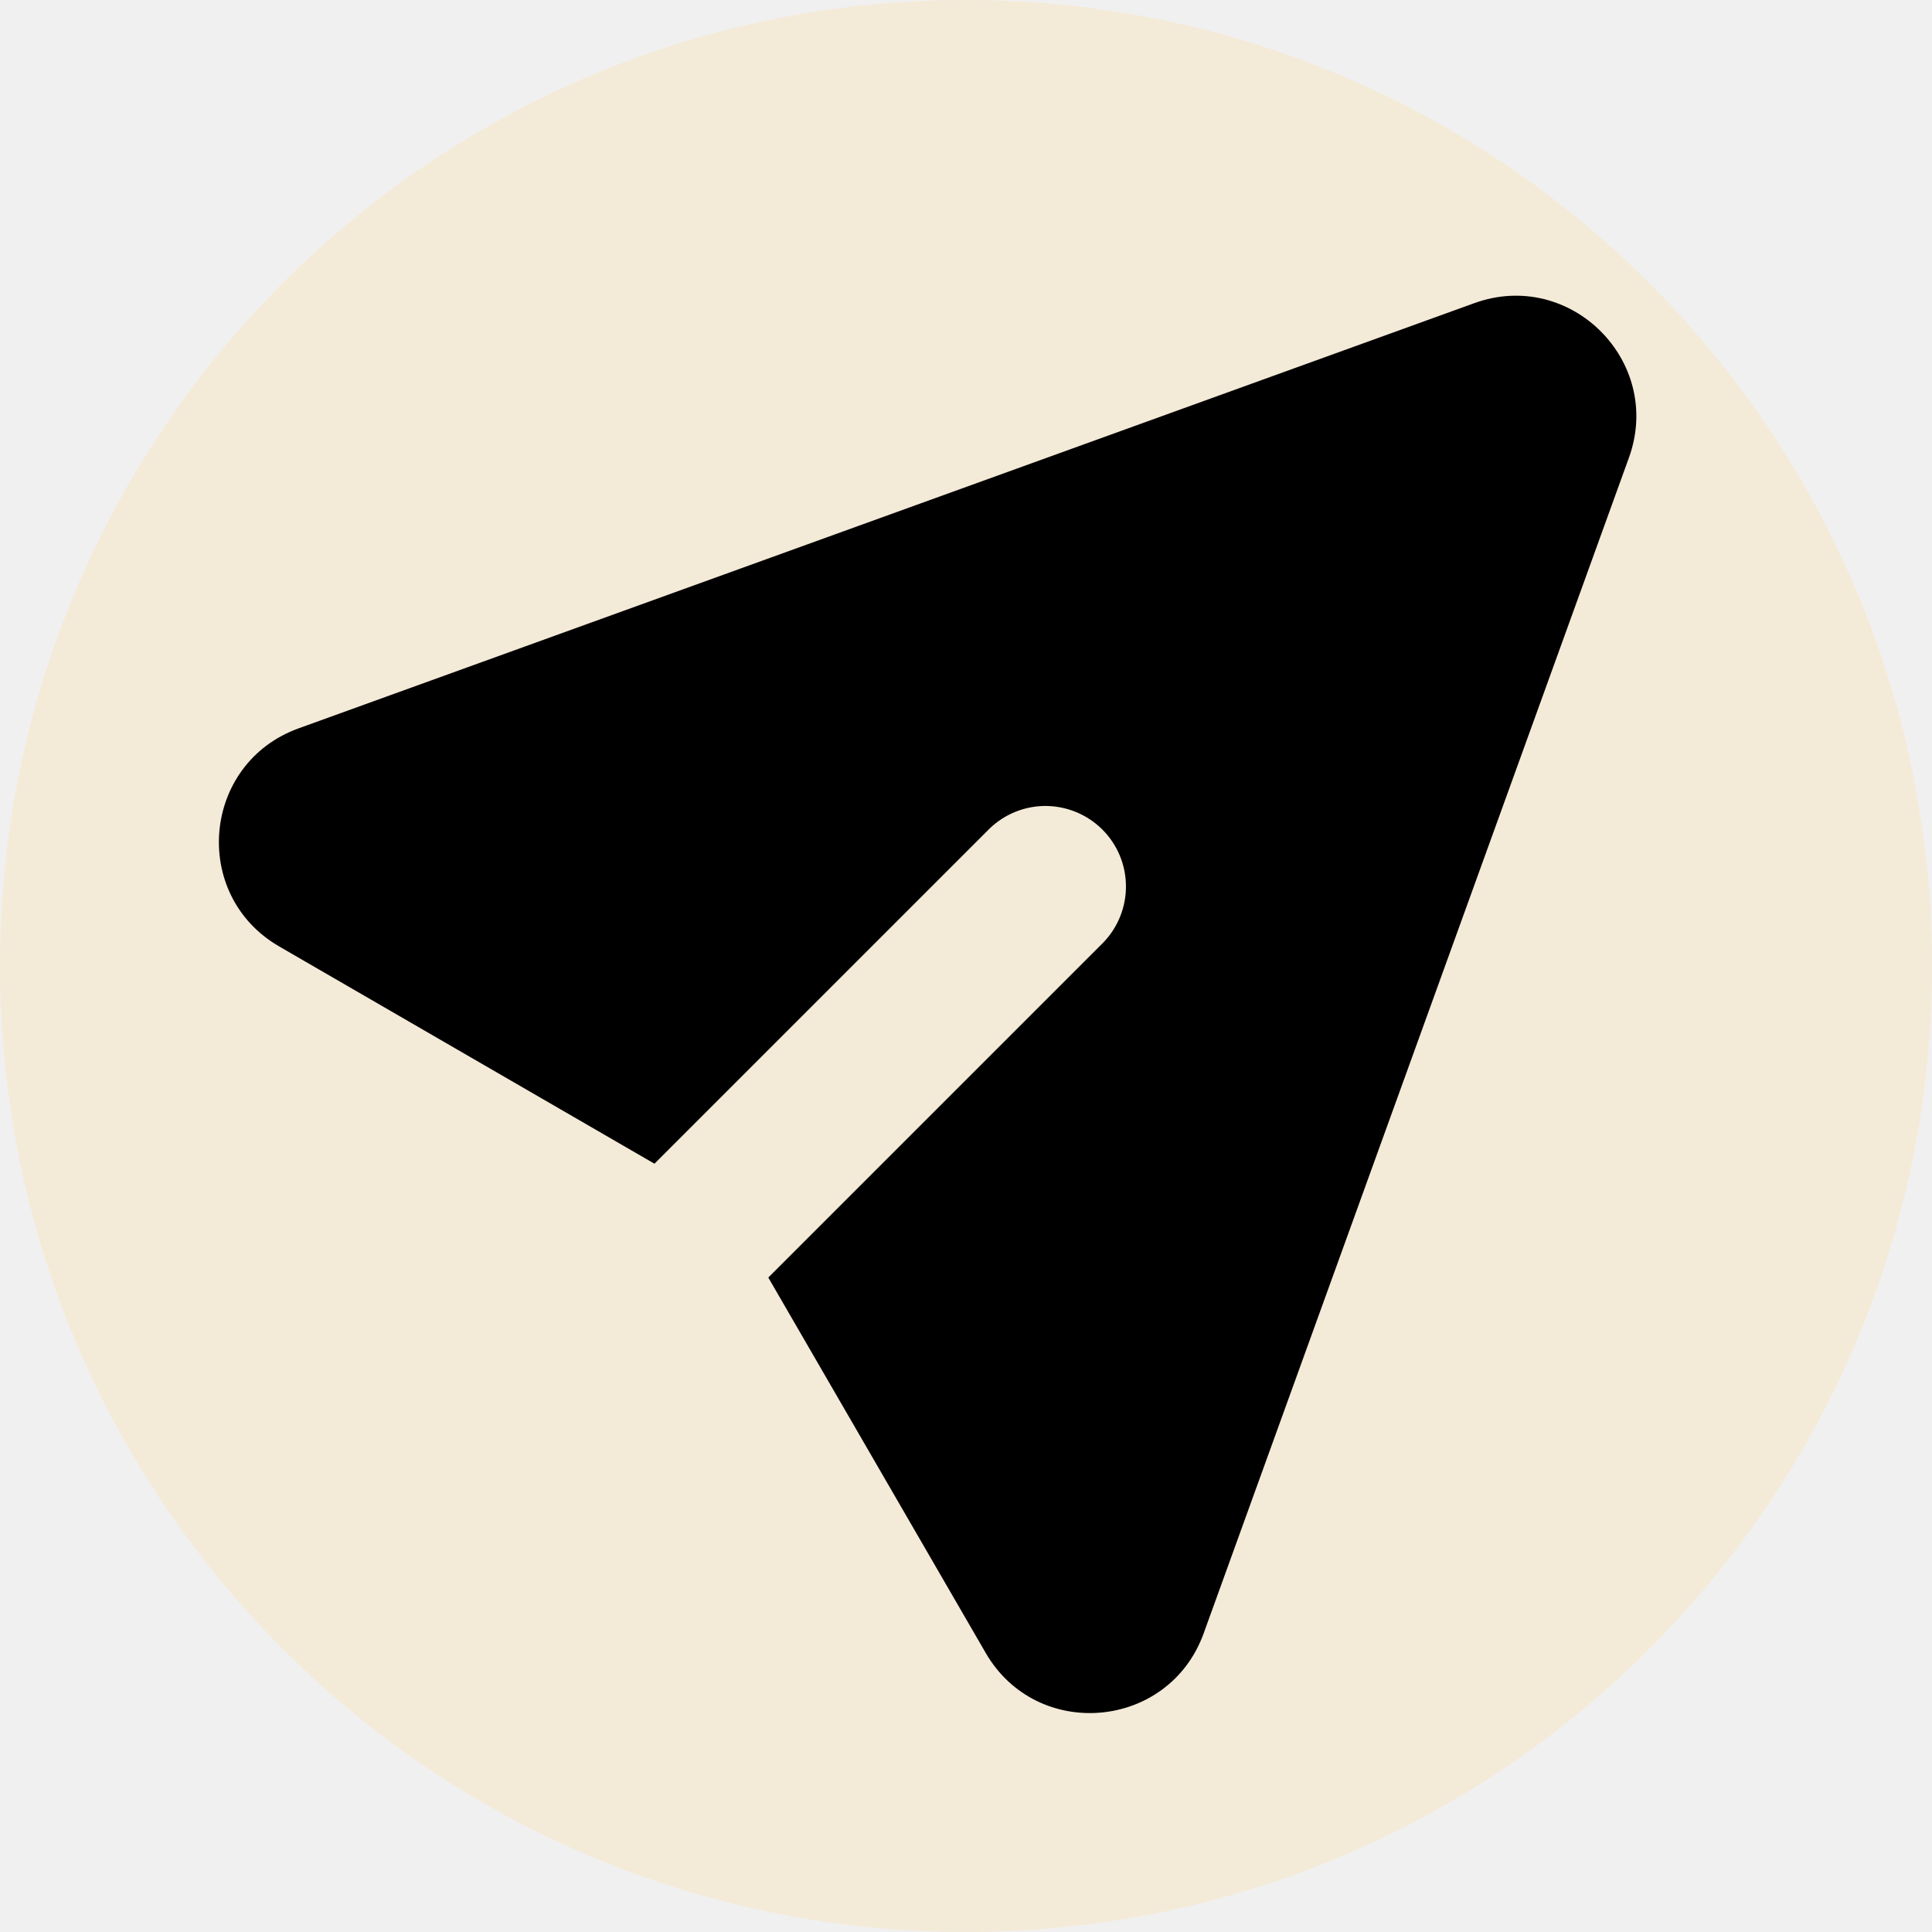
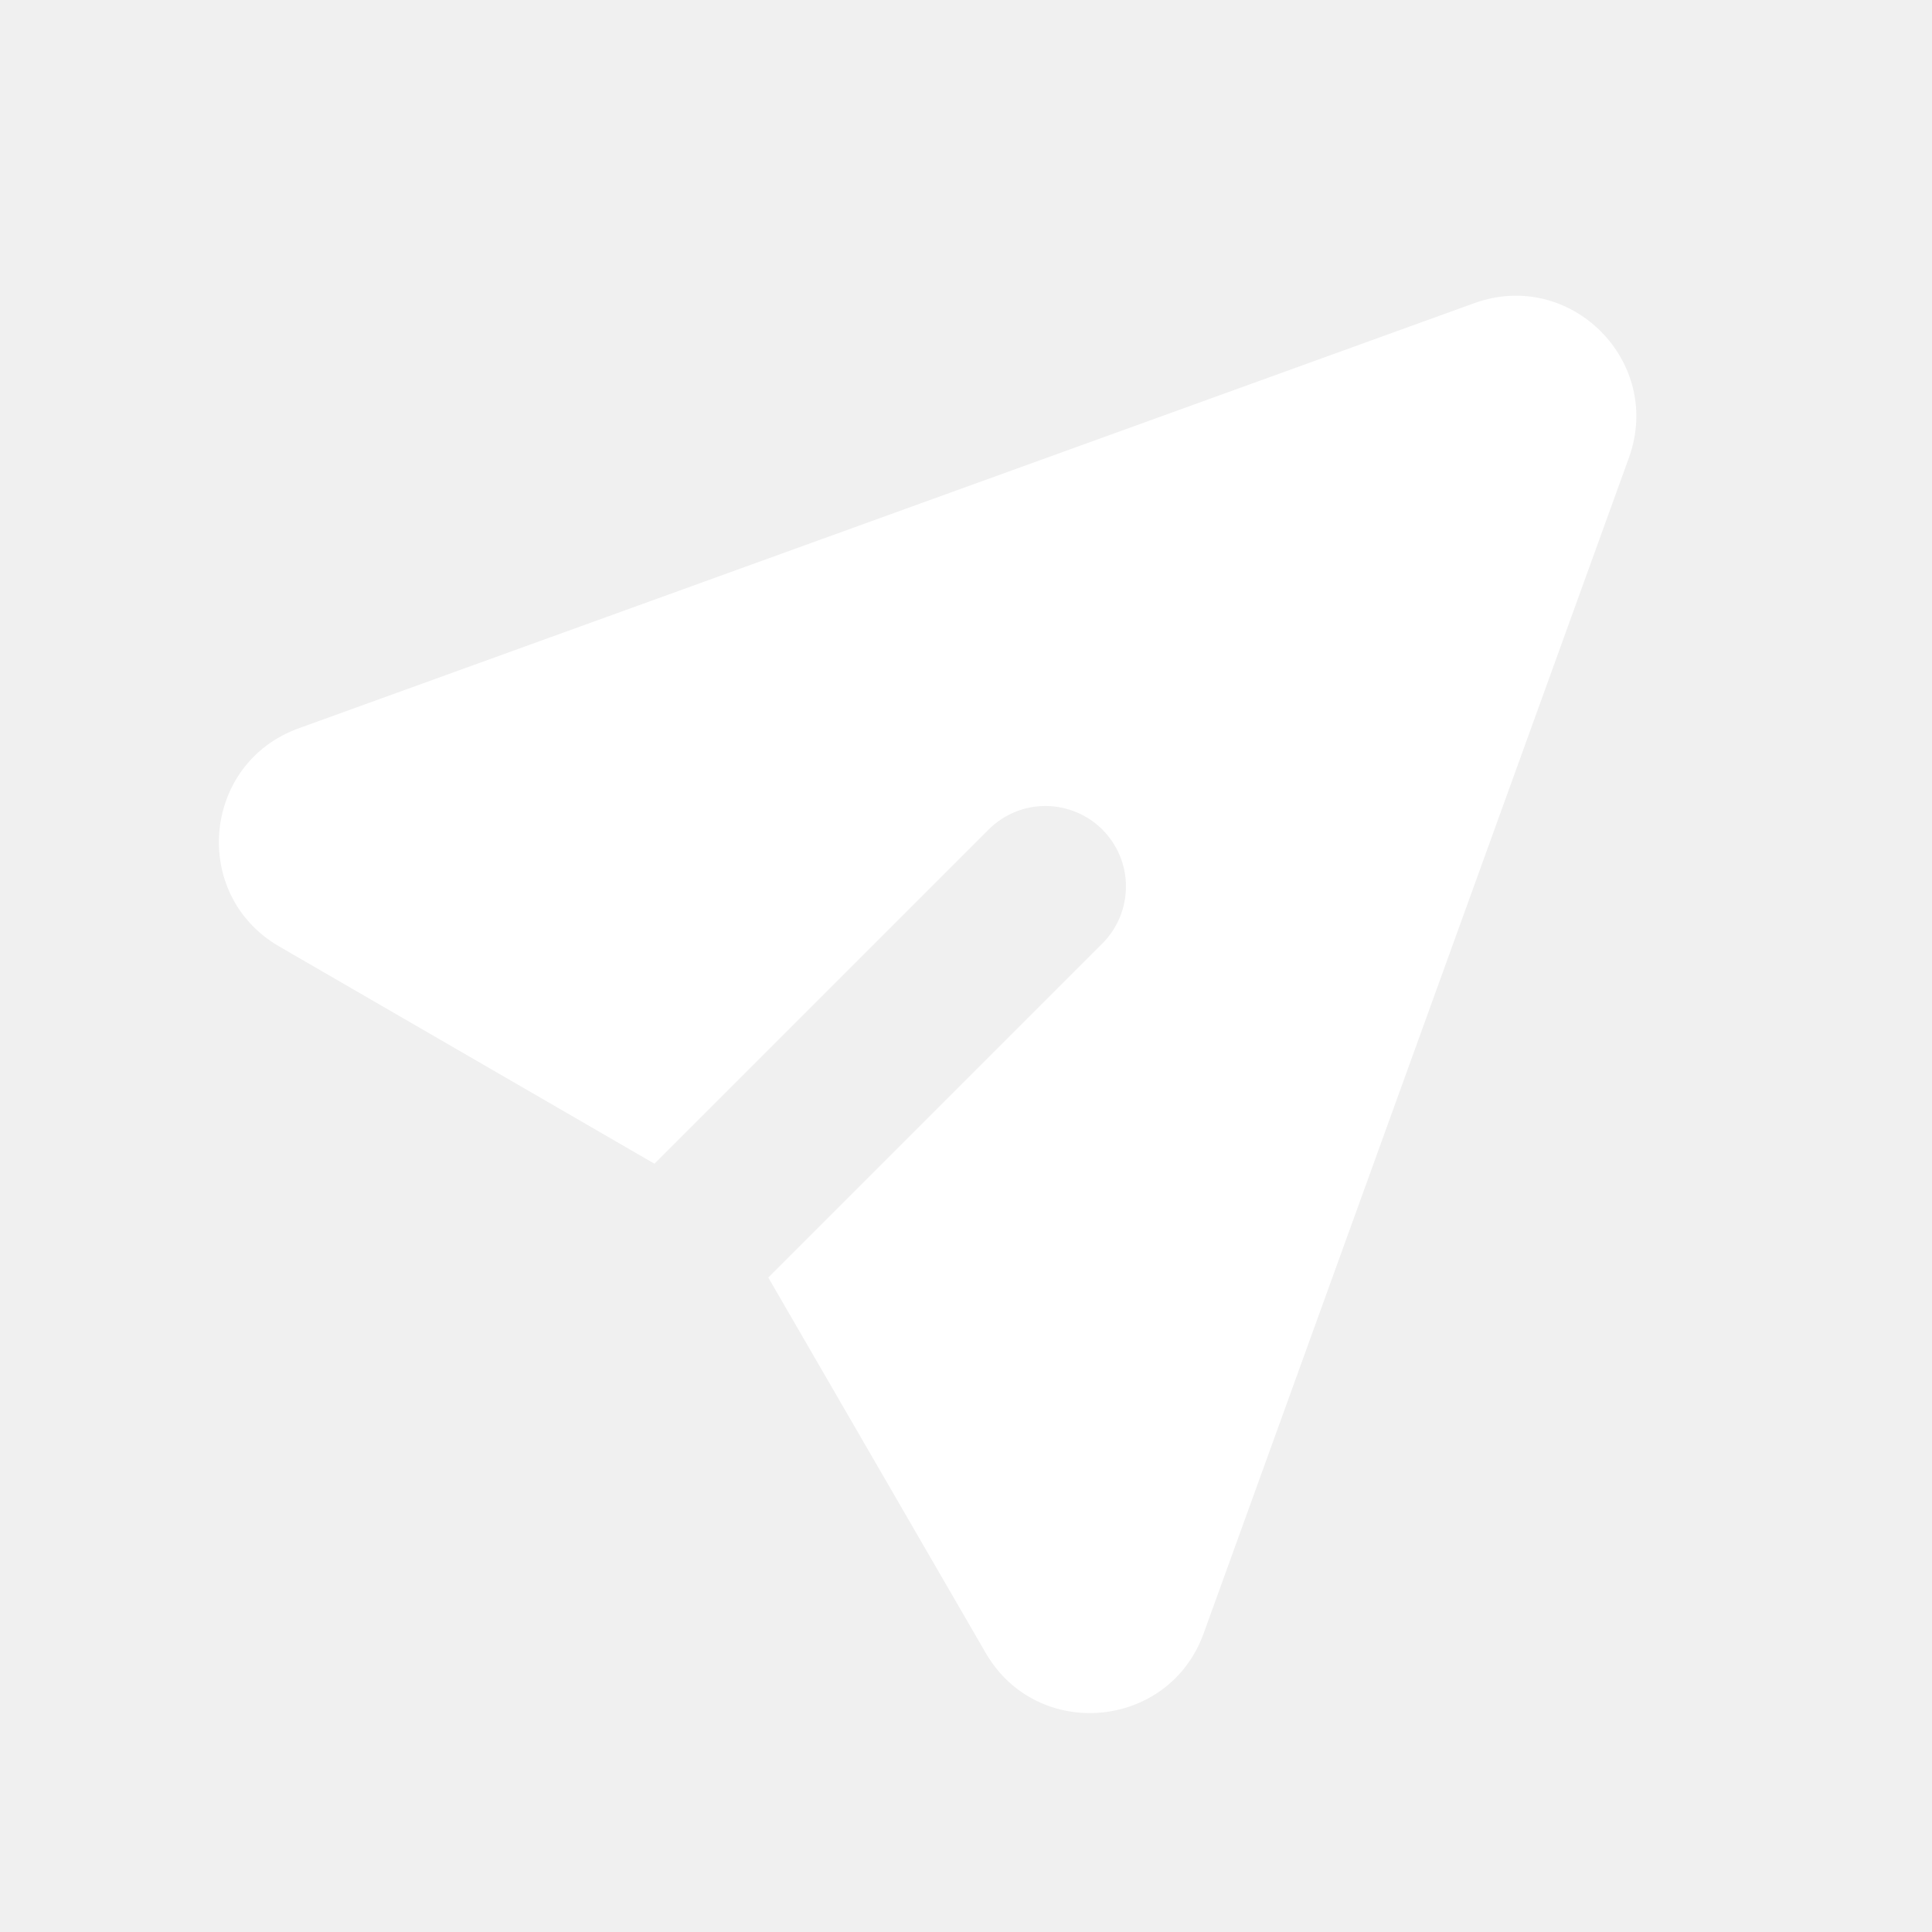
<svg xmlns="http://www.w3.org/2000/svg" width="24" height="24" viewBox="0 0 24 24" fill="none">
-   <rect width="24" height="24" rx="12" fill="#F4EAD8" />
-   <path d="M20.235 5.686C20.667 4.491 19.509 3.333 18.314 3.766L3.709 9.048C2.51 9.482 2.365 11.118 3.468 11.757L8.13 14.456L12.293 10.293C12.481 10.111 12.734 10.01 12.996 10.012C13.258 10.015 13.509 10.12 13.694 10.305C13.88 10.491 13.985 10.742 13.987 11.004C13.989 11.266 13.889 11.518 13.707 11.707L9.544 15.87L12.244 20.532C12.882 21.635 14.518 21.489 14.952 20.291L20.235 5.686Z" fill="black" />
+   <path d="M20.235 5.686C20.667 4.491 19.509 3.333 18.314 3.766L3.709 9.048C2.51 9.482 2.365 11.118 3.468 11.757L8.13 14.456L12.293 10.293C12.481 10.111 12.734 10.01 12.996 10.012C13.258 10.015 13.509 10.12 13.694 10.305C13.88 10.491 13.985 10.742 13.987 11.004C13.989 11.266 13.889 11.518 13.707 11.707L9.544 15.87L12.244 20.532C12.882 21.635 14.518 21.489 14.952 20.291L20.235 5.686Z" fill="white" />
</svg>
